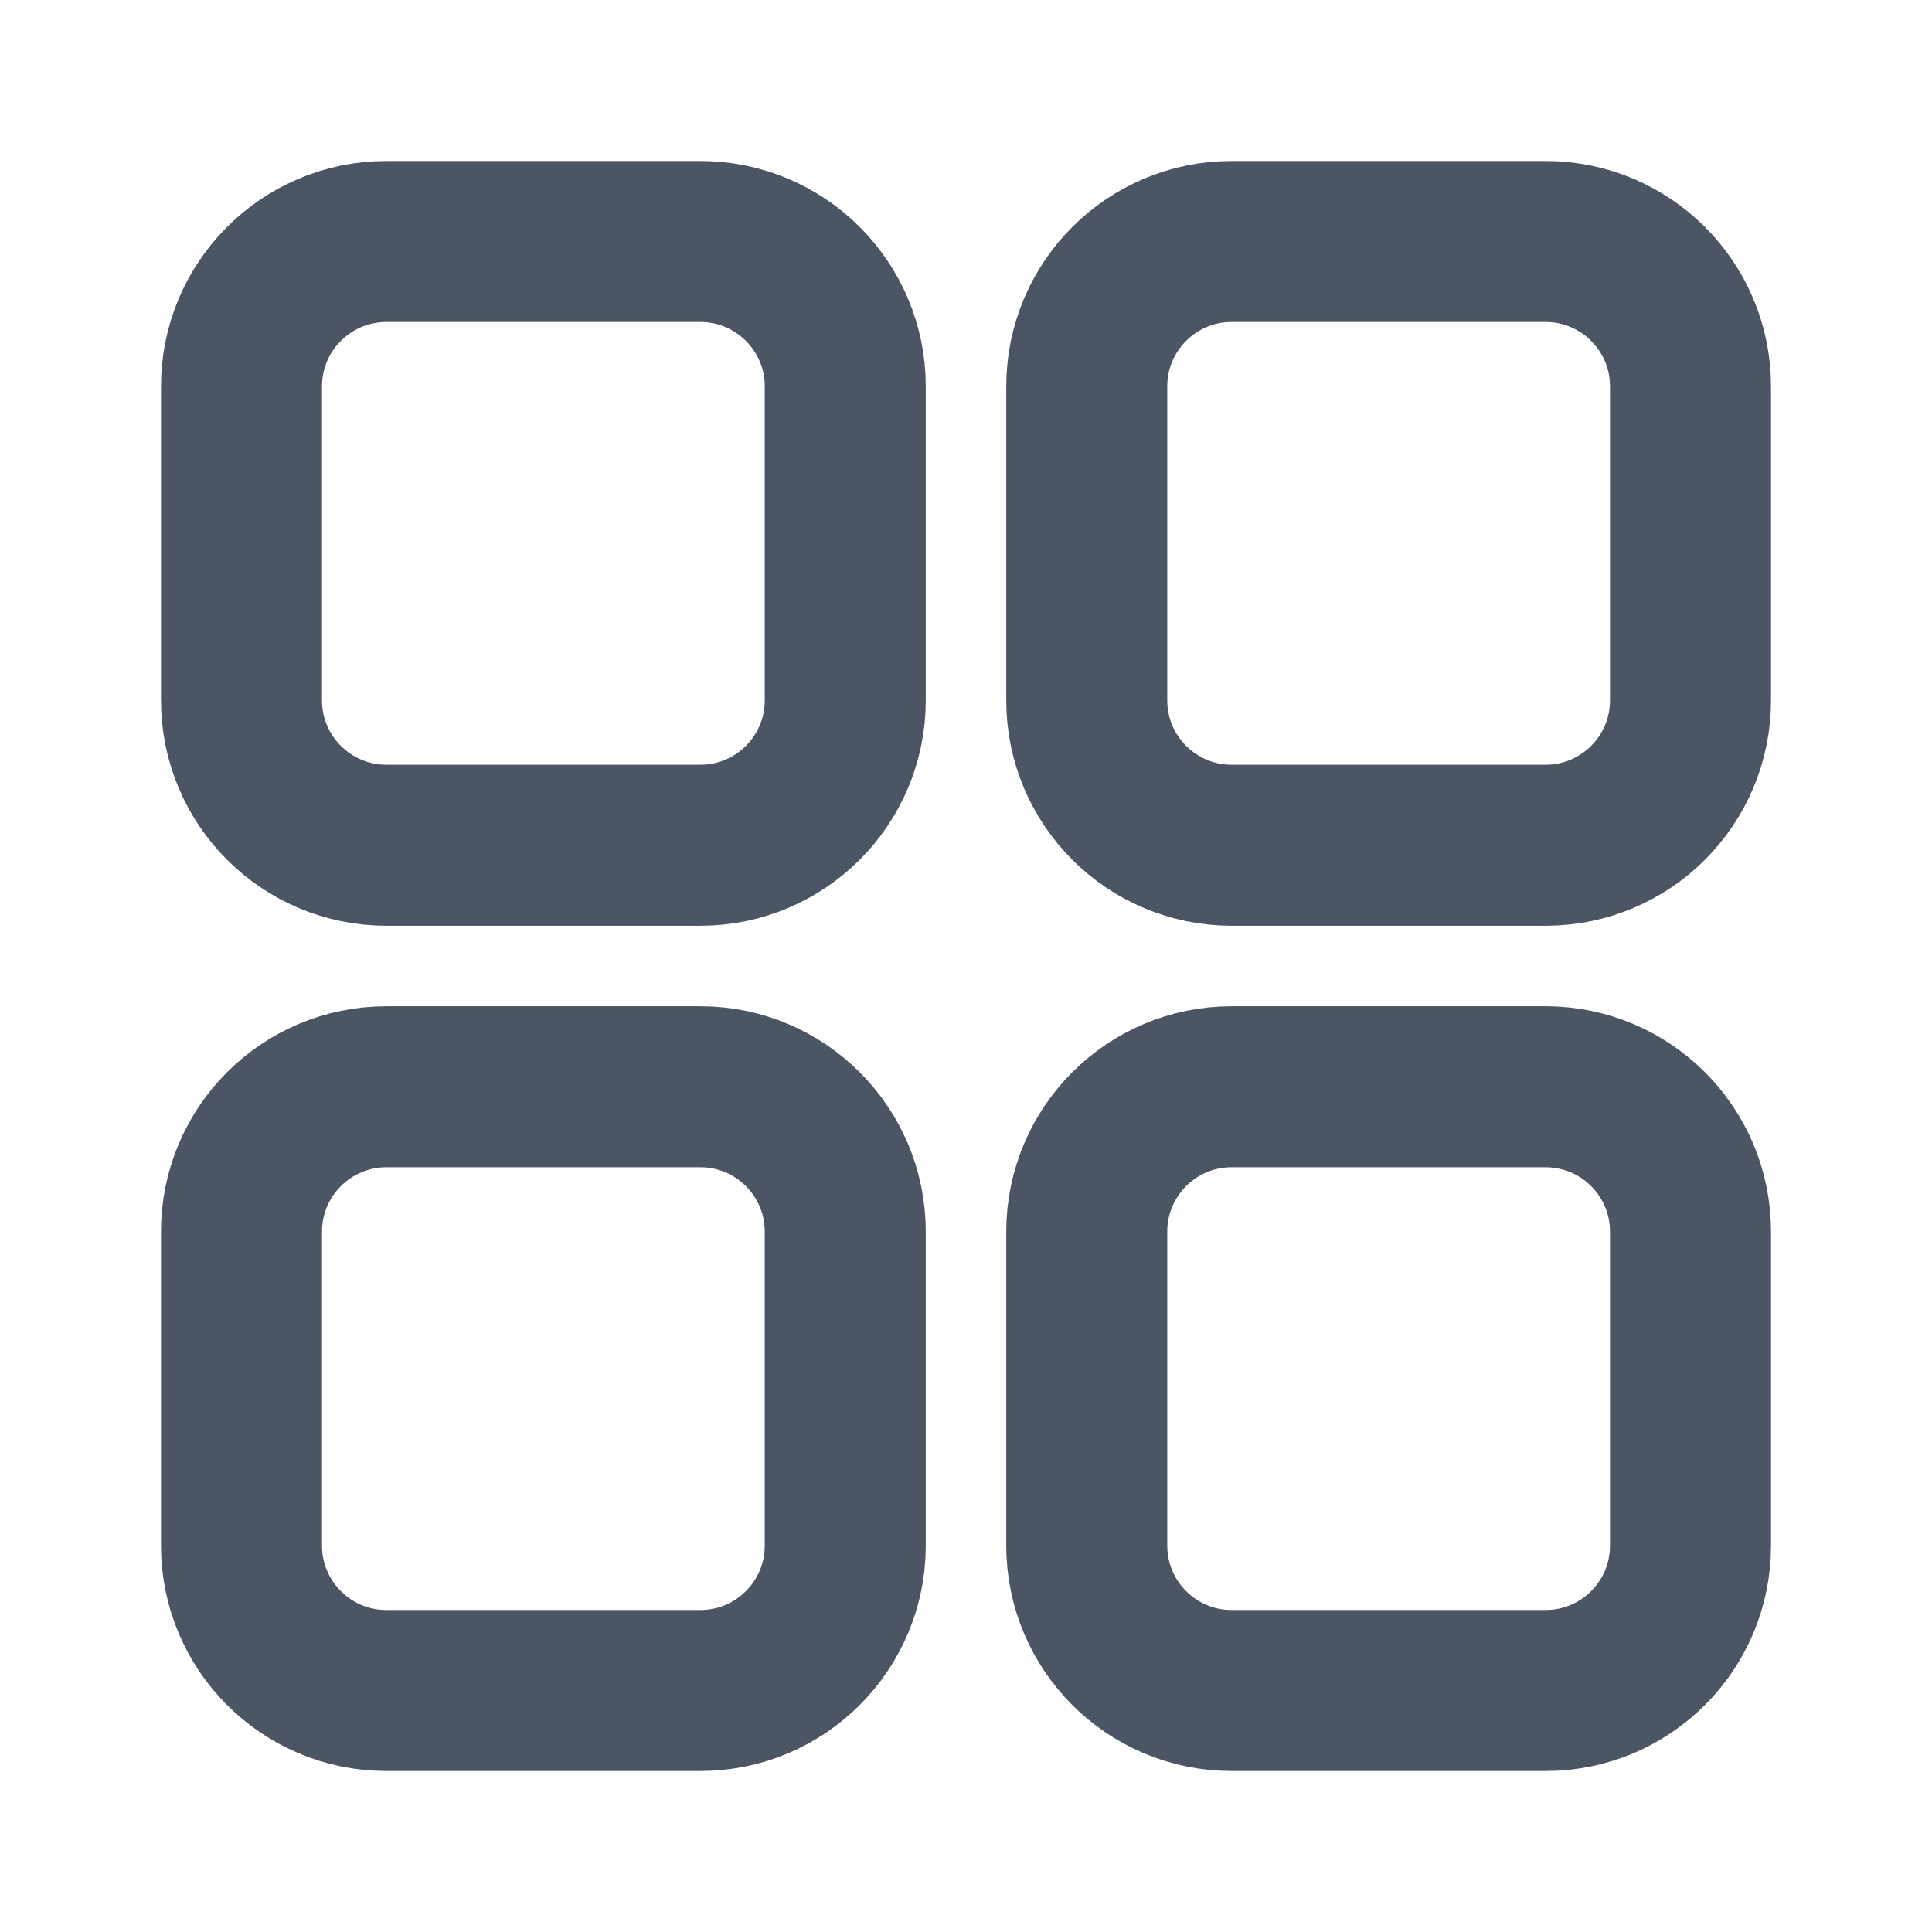
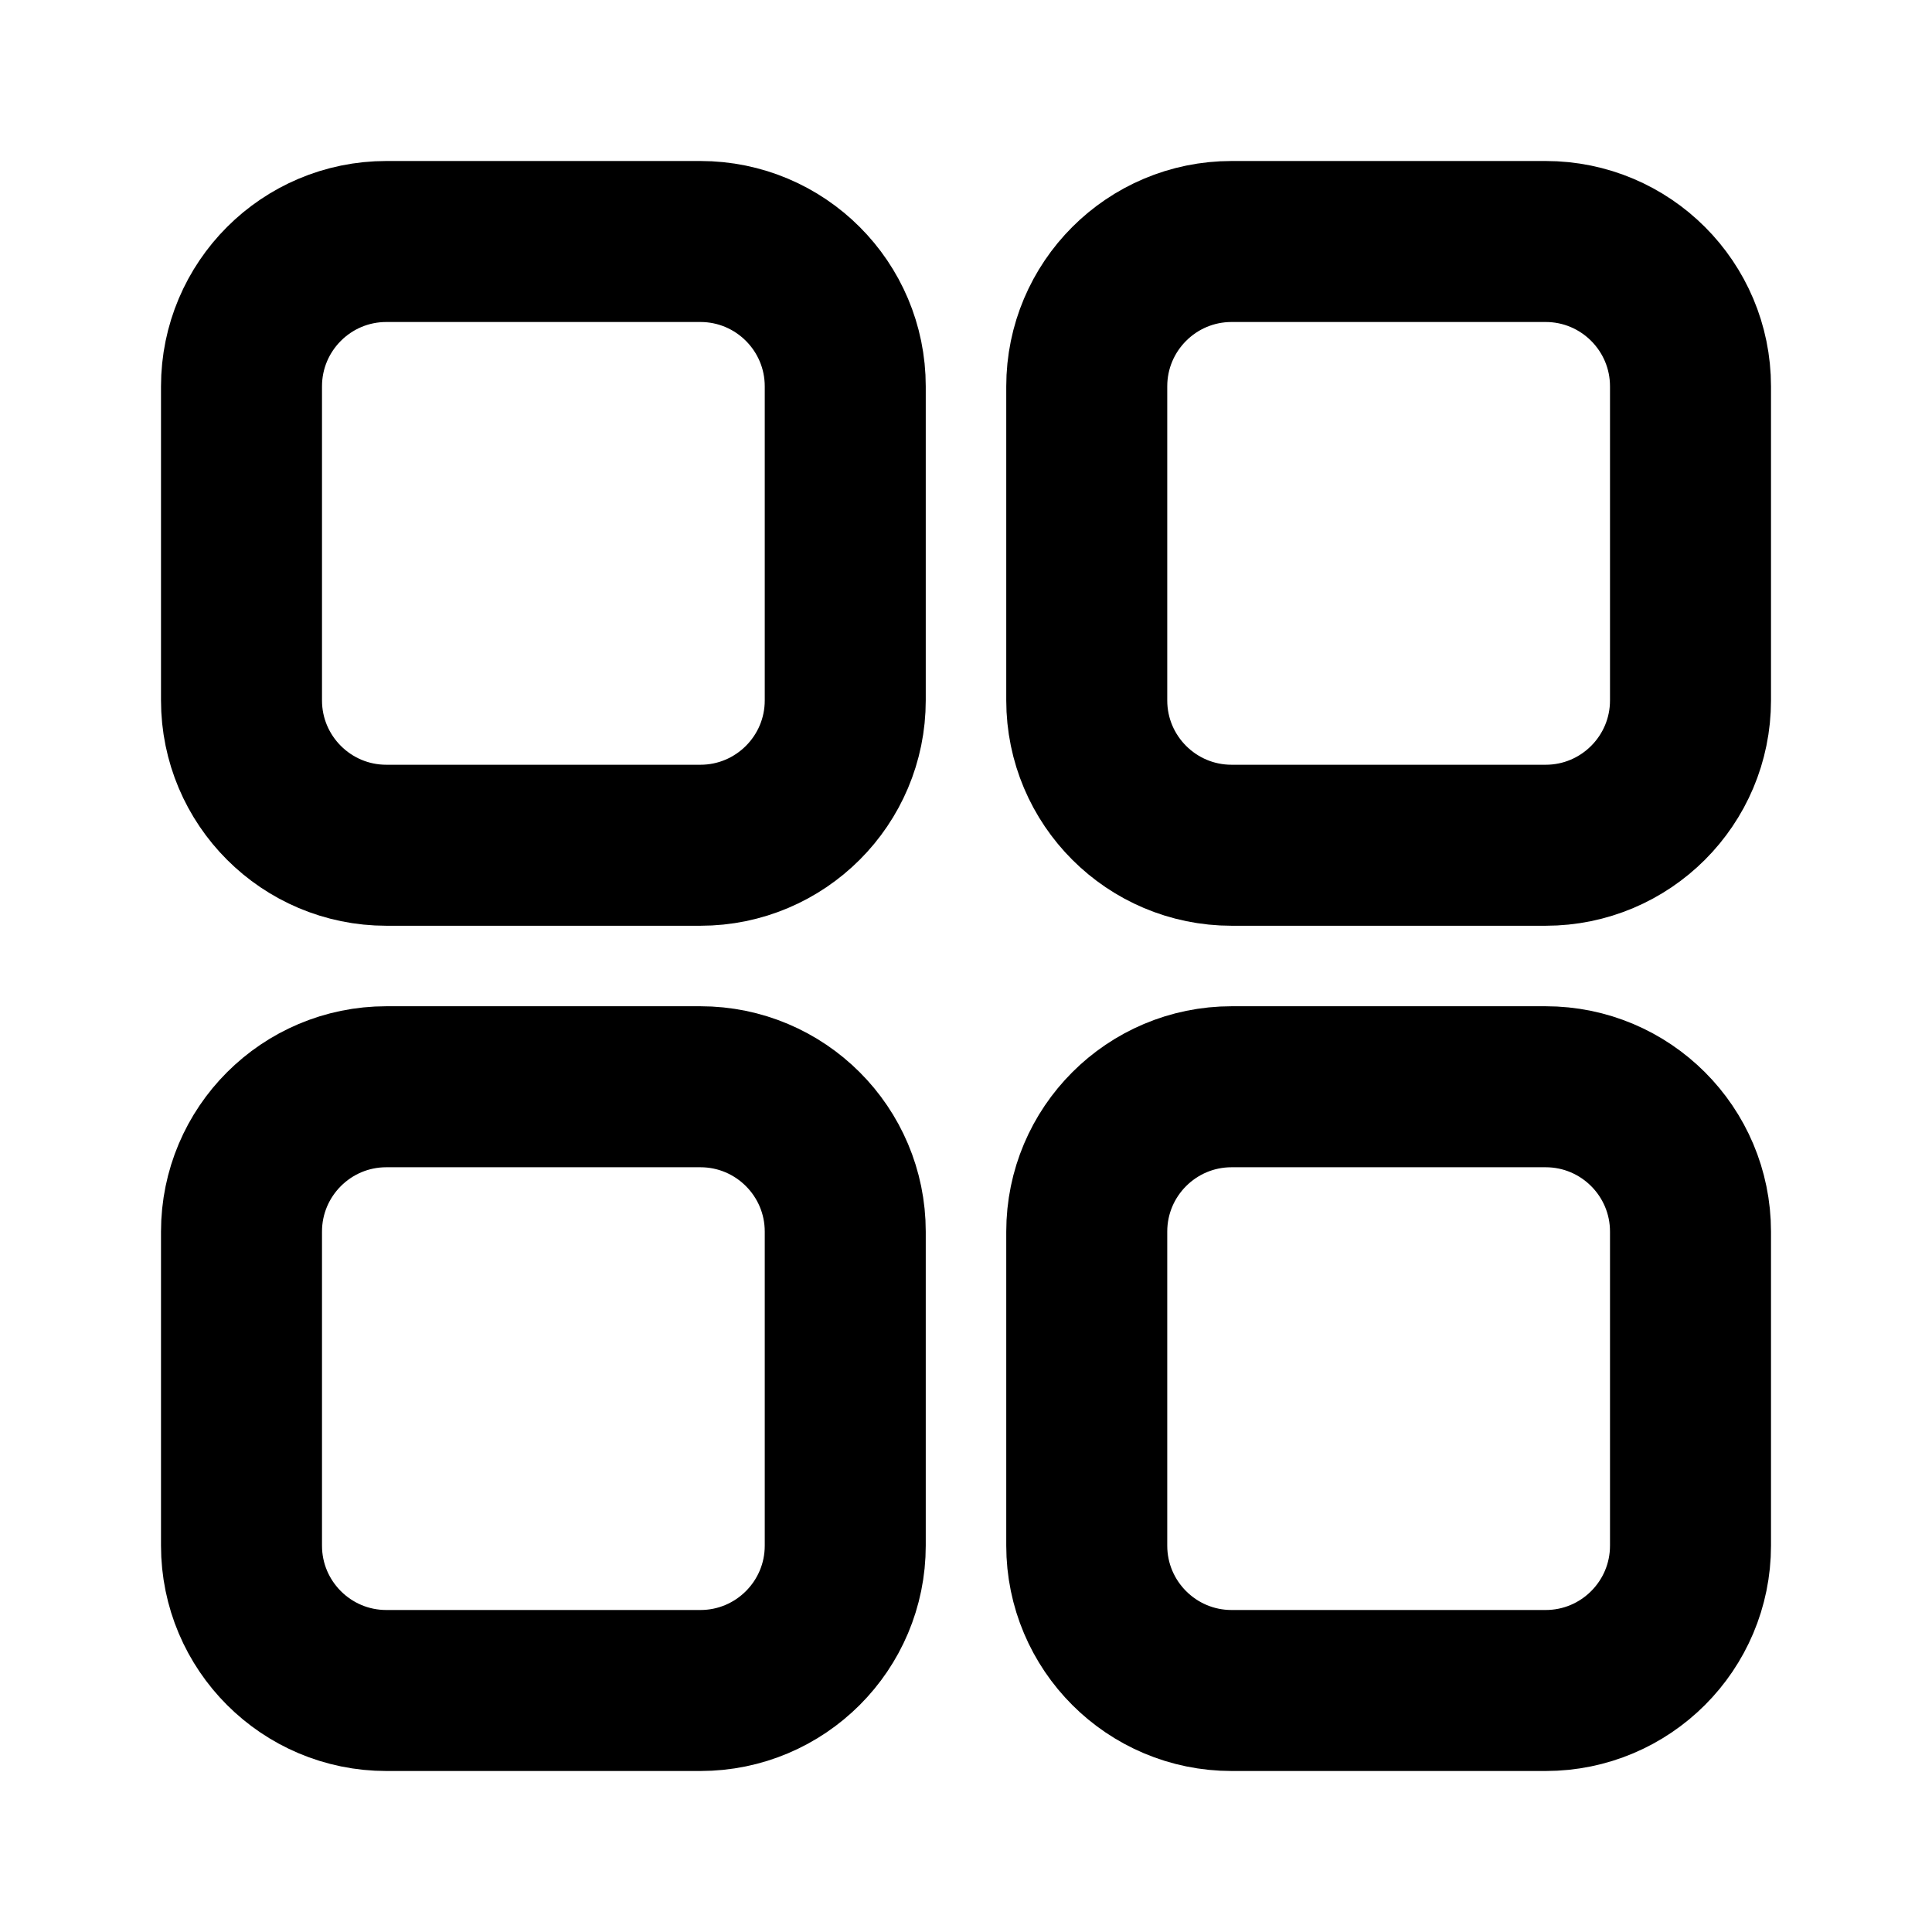
<svg xmlns="http://www.w3.org/2000/svg" width="24" height="24" viewBox="0 0 24 24">
-   <g fill="none" stroke="#4B5563" stroke-width="2" stroke-linecap="round" stroke-linejoin="round">
+   <g fill="none" stroke="currentColor" stroke-width="2" stroke-linecap="round" stroke-linejoin="round">
    <rect x="3" y="3" width="7.5" height="7.5" rx="1.8" />
    <rect x="13.5" y="3" width="7.5" height="7.5" rx="1.8" />
    <rect x="3" y="13.5" width="7.5" height="7.5" rx="1.8" />
    <rect x="13.5" y="13.5" width="7.5" height="7.5" rx="1.8" />
  </g>
</svg>
